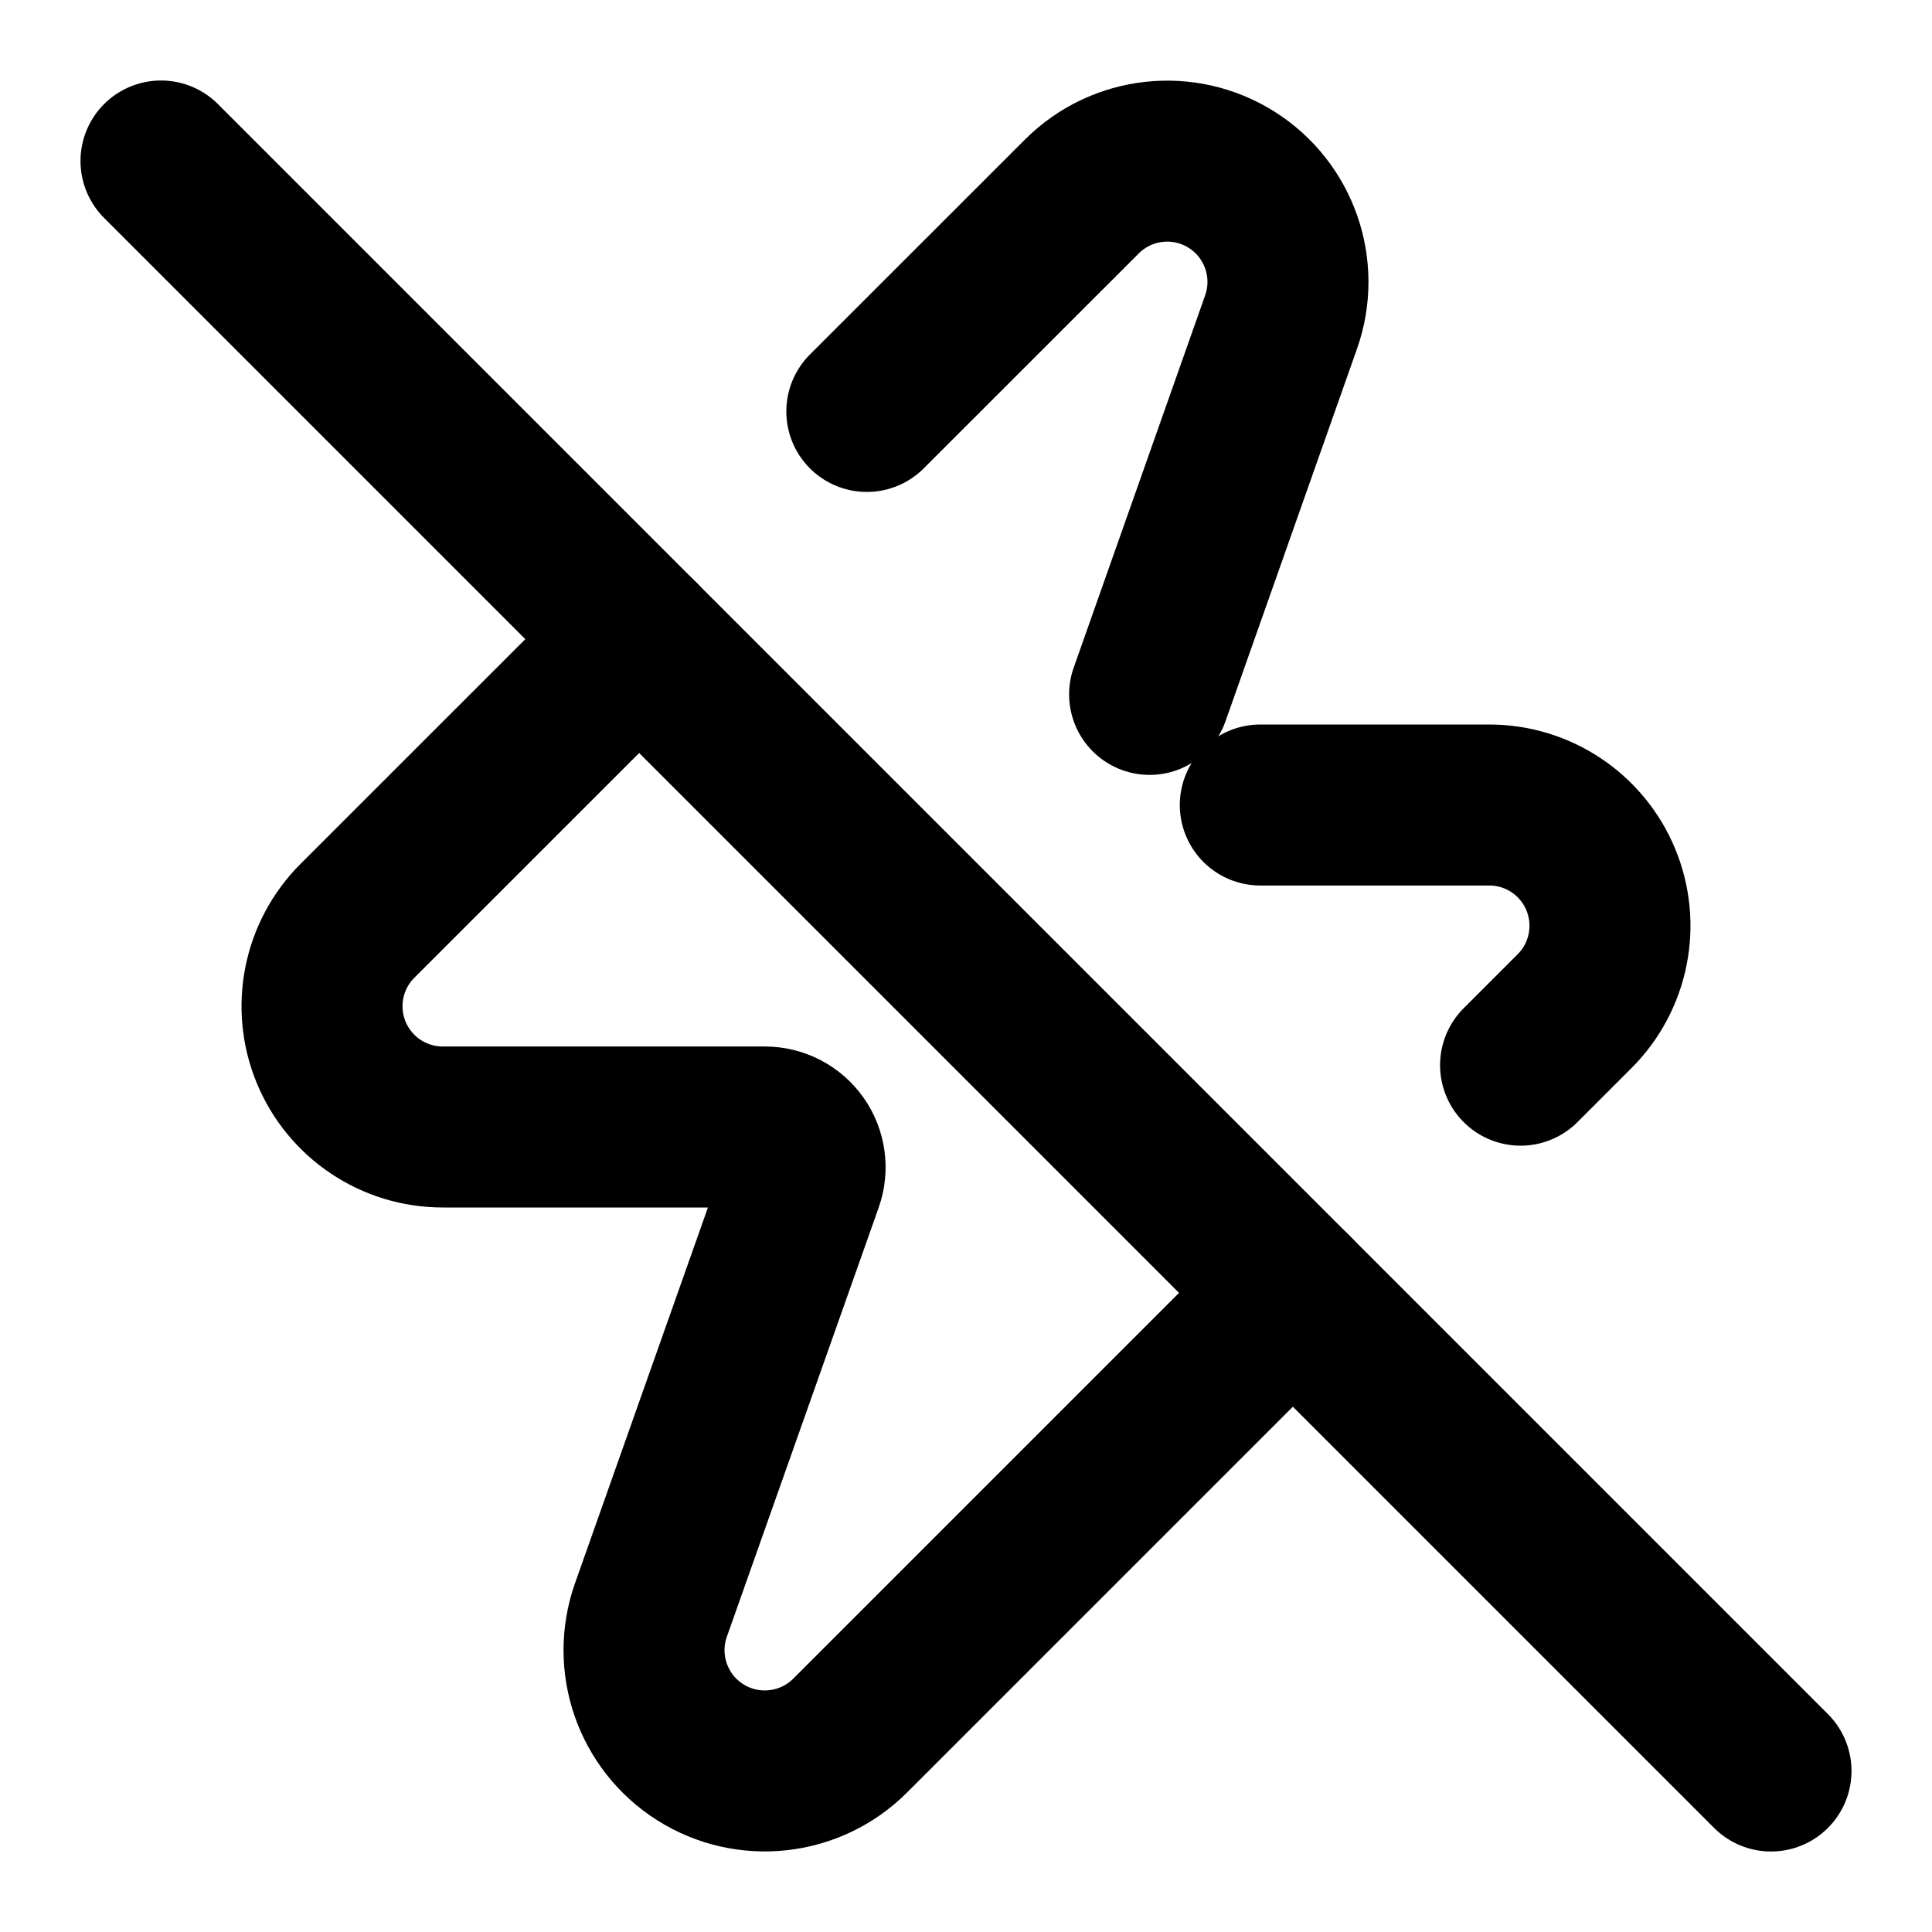
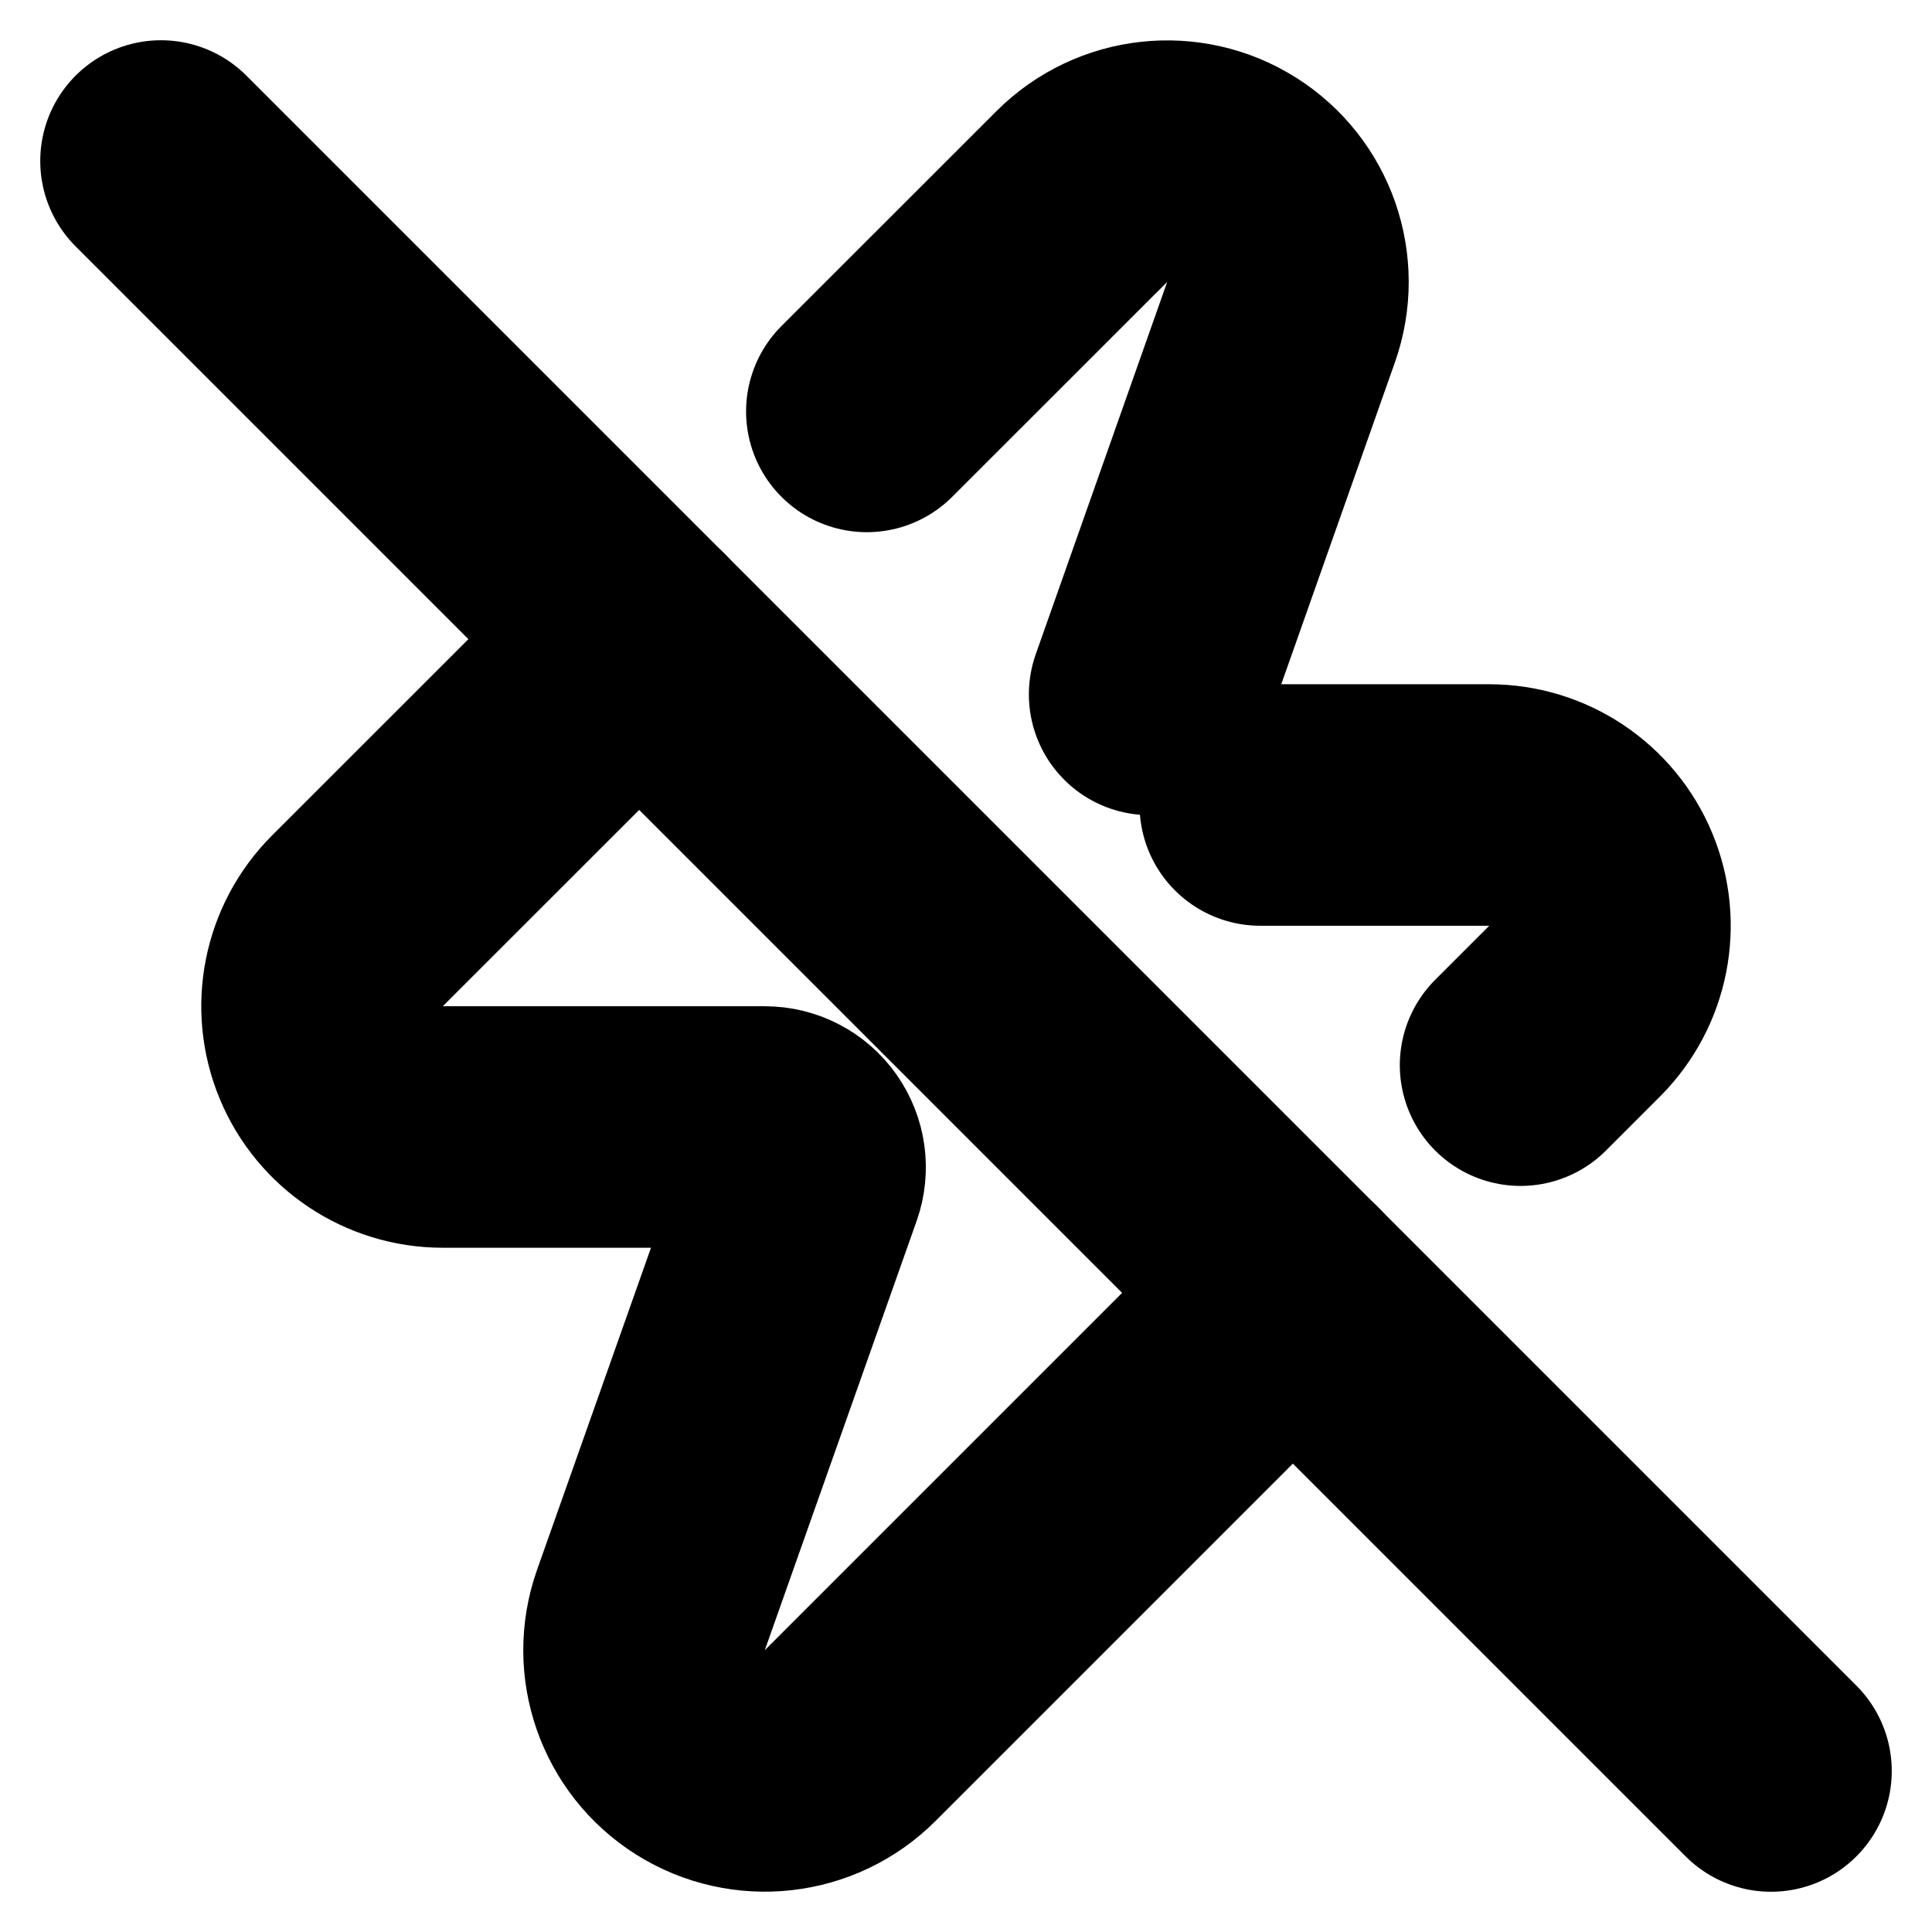
- <svg xmlns="http://www.w3.org/2000/svg" class="lucide lucide-zap-off" width="100%" height="100%" viewBox="0 0 24 24" fill="none" stroke="currentColor" stroke-width="2" stroke-linecap="round" stroke-linejoin="round" aria-hidden="true" focusable="false">
+ <svg xmlns="http://www.w3.org/2000/svg" class="lucide lucide-zap-off" width="100%" height="100%" viewBox="0 0 24 24" fill="none" stroke="currentColor" stroke-width="3" stroke-linecap="round" stroke-linejoin="round" aria-hidden="true" focusable="false">
  <path d="M10.768 5.111 13.44 2.44a1.5 1.5 0 012.474 1.561l-1.633 4.625" />
  <path d="m18.889 13.232.672-.672A1.5 1.5 0 0018.5 10h-2.844" />
  <path d="m2 2 20 20" />
  <path d="m7.94 7.94-3.5 3.499A1.5 1.5 0 005.5 14h4.002a.5.5 0 01.471.666L8.086 20a1.5 1.5 0 002.475 1.56l5.5-5.5" />
</svg>
